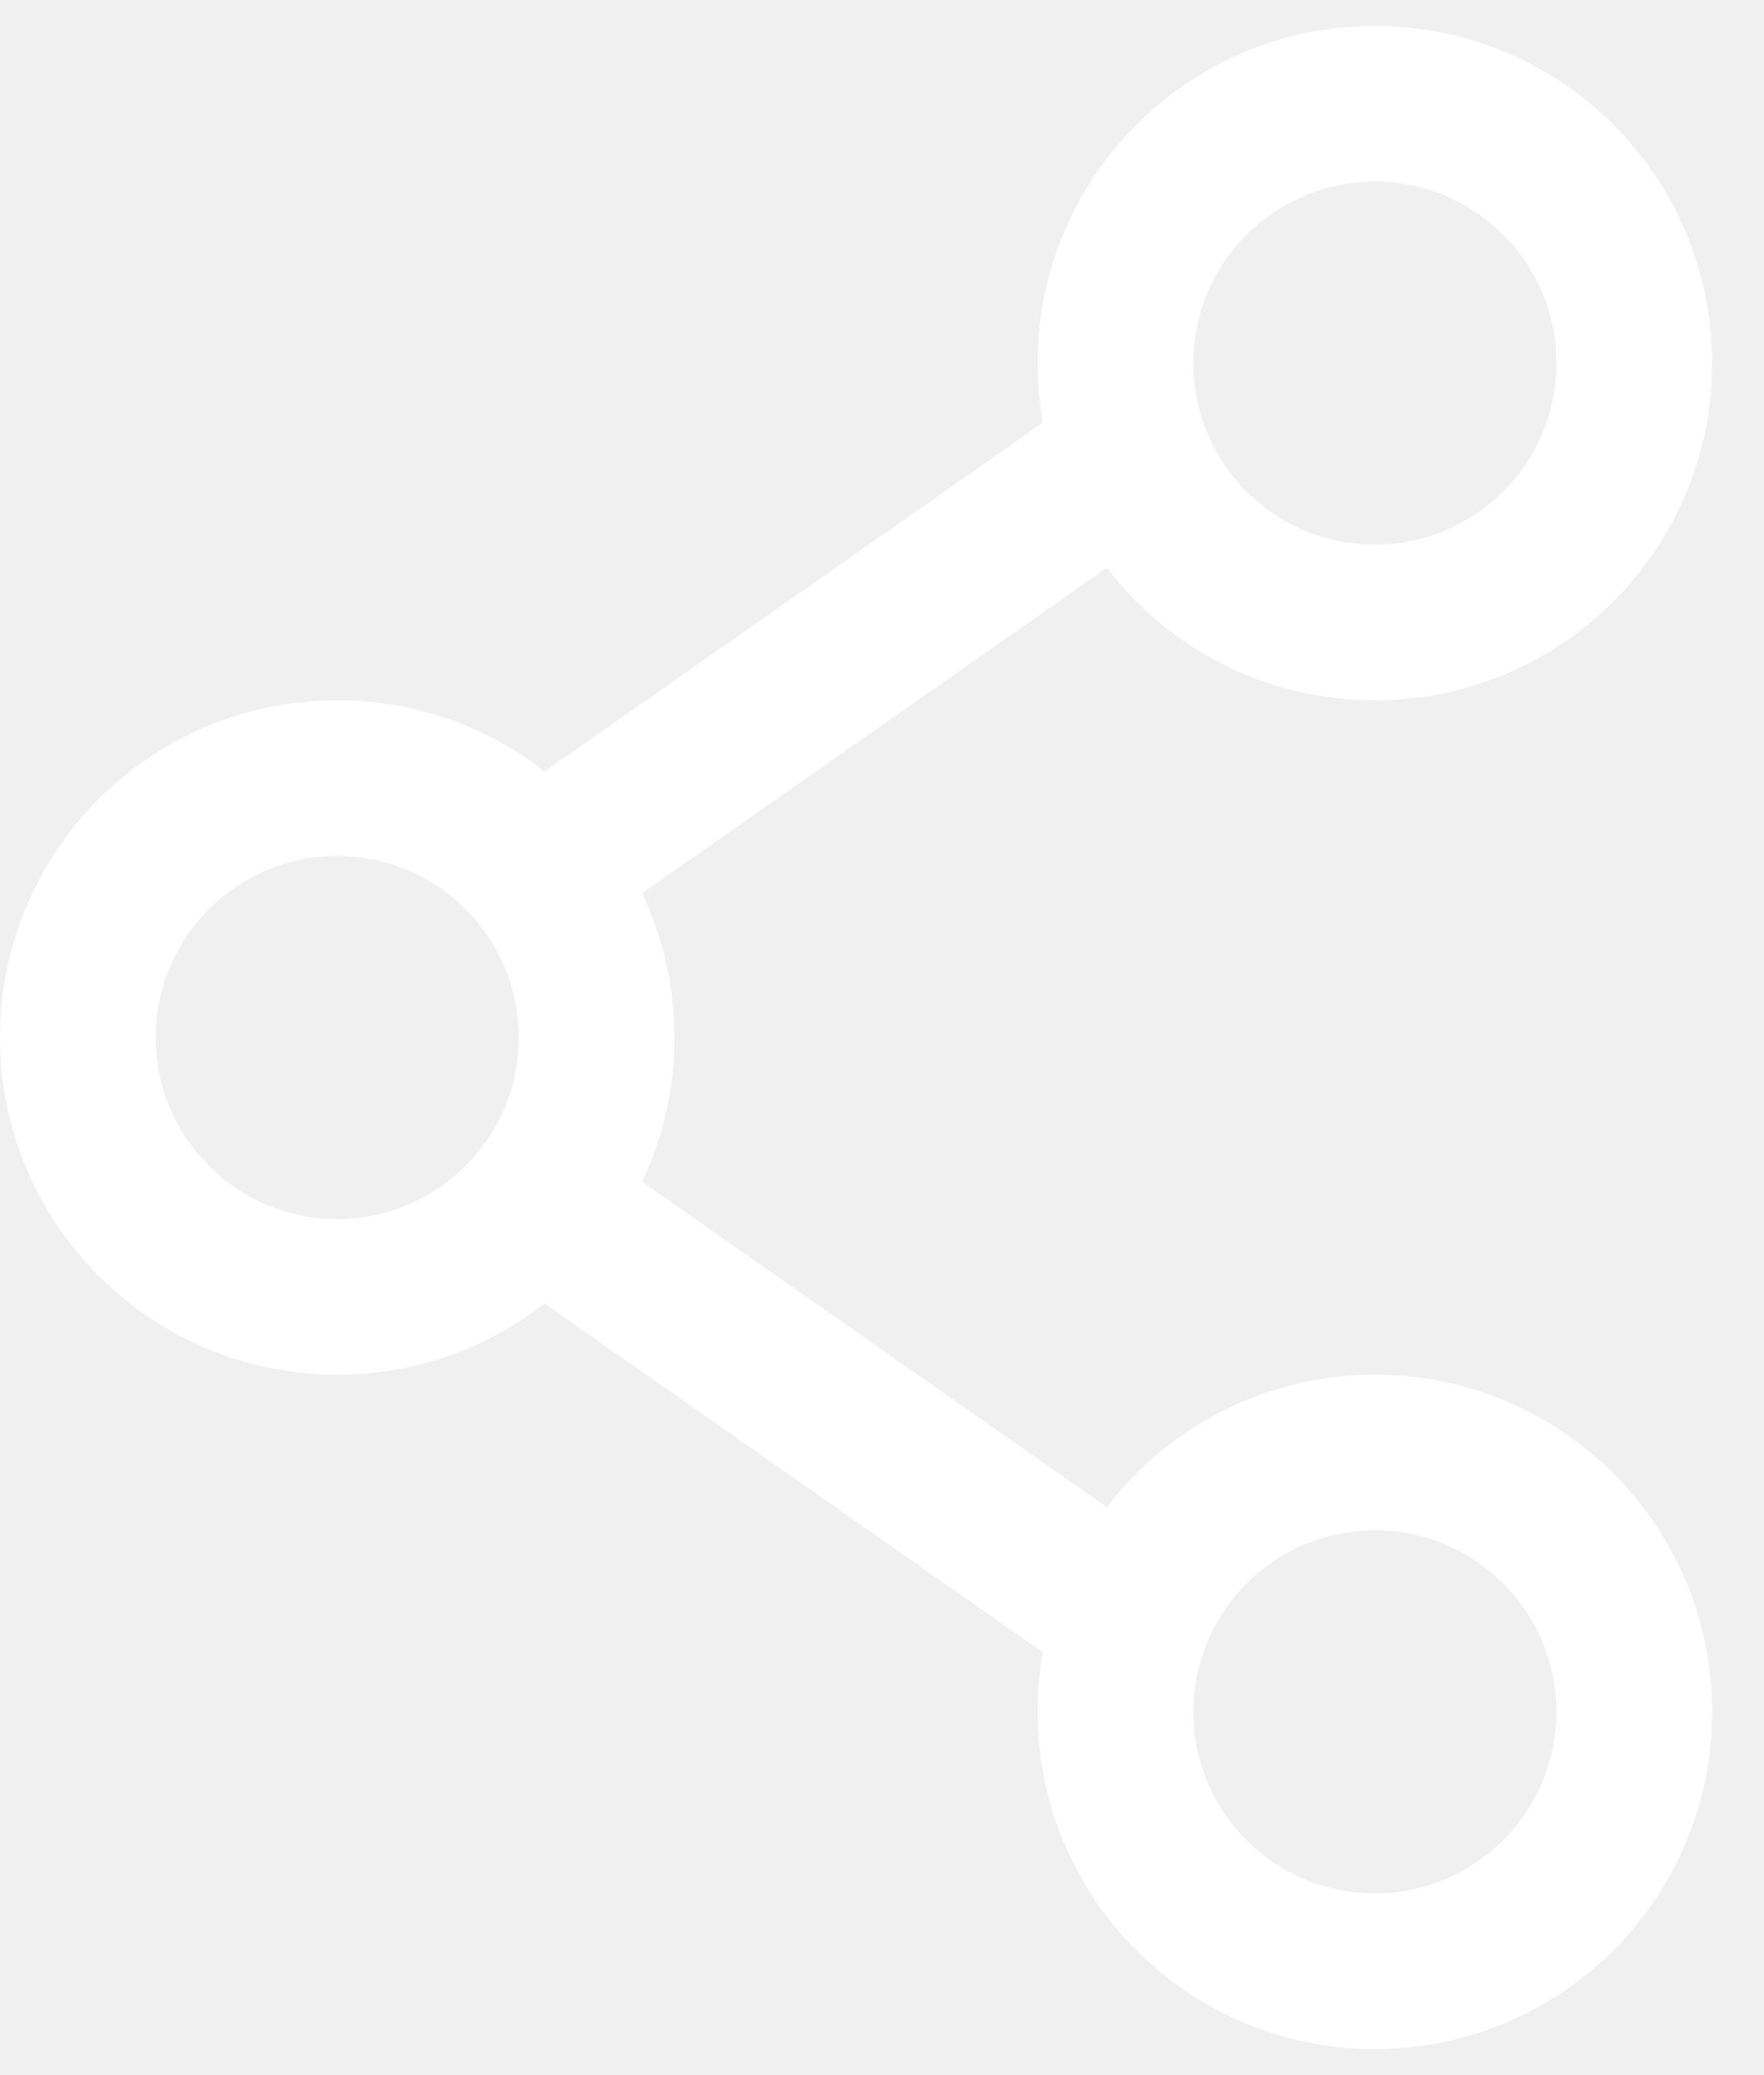
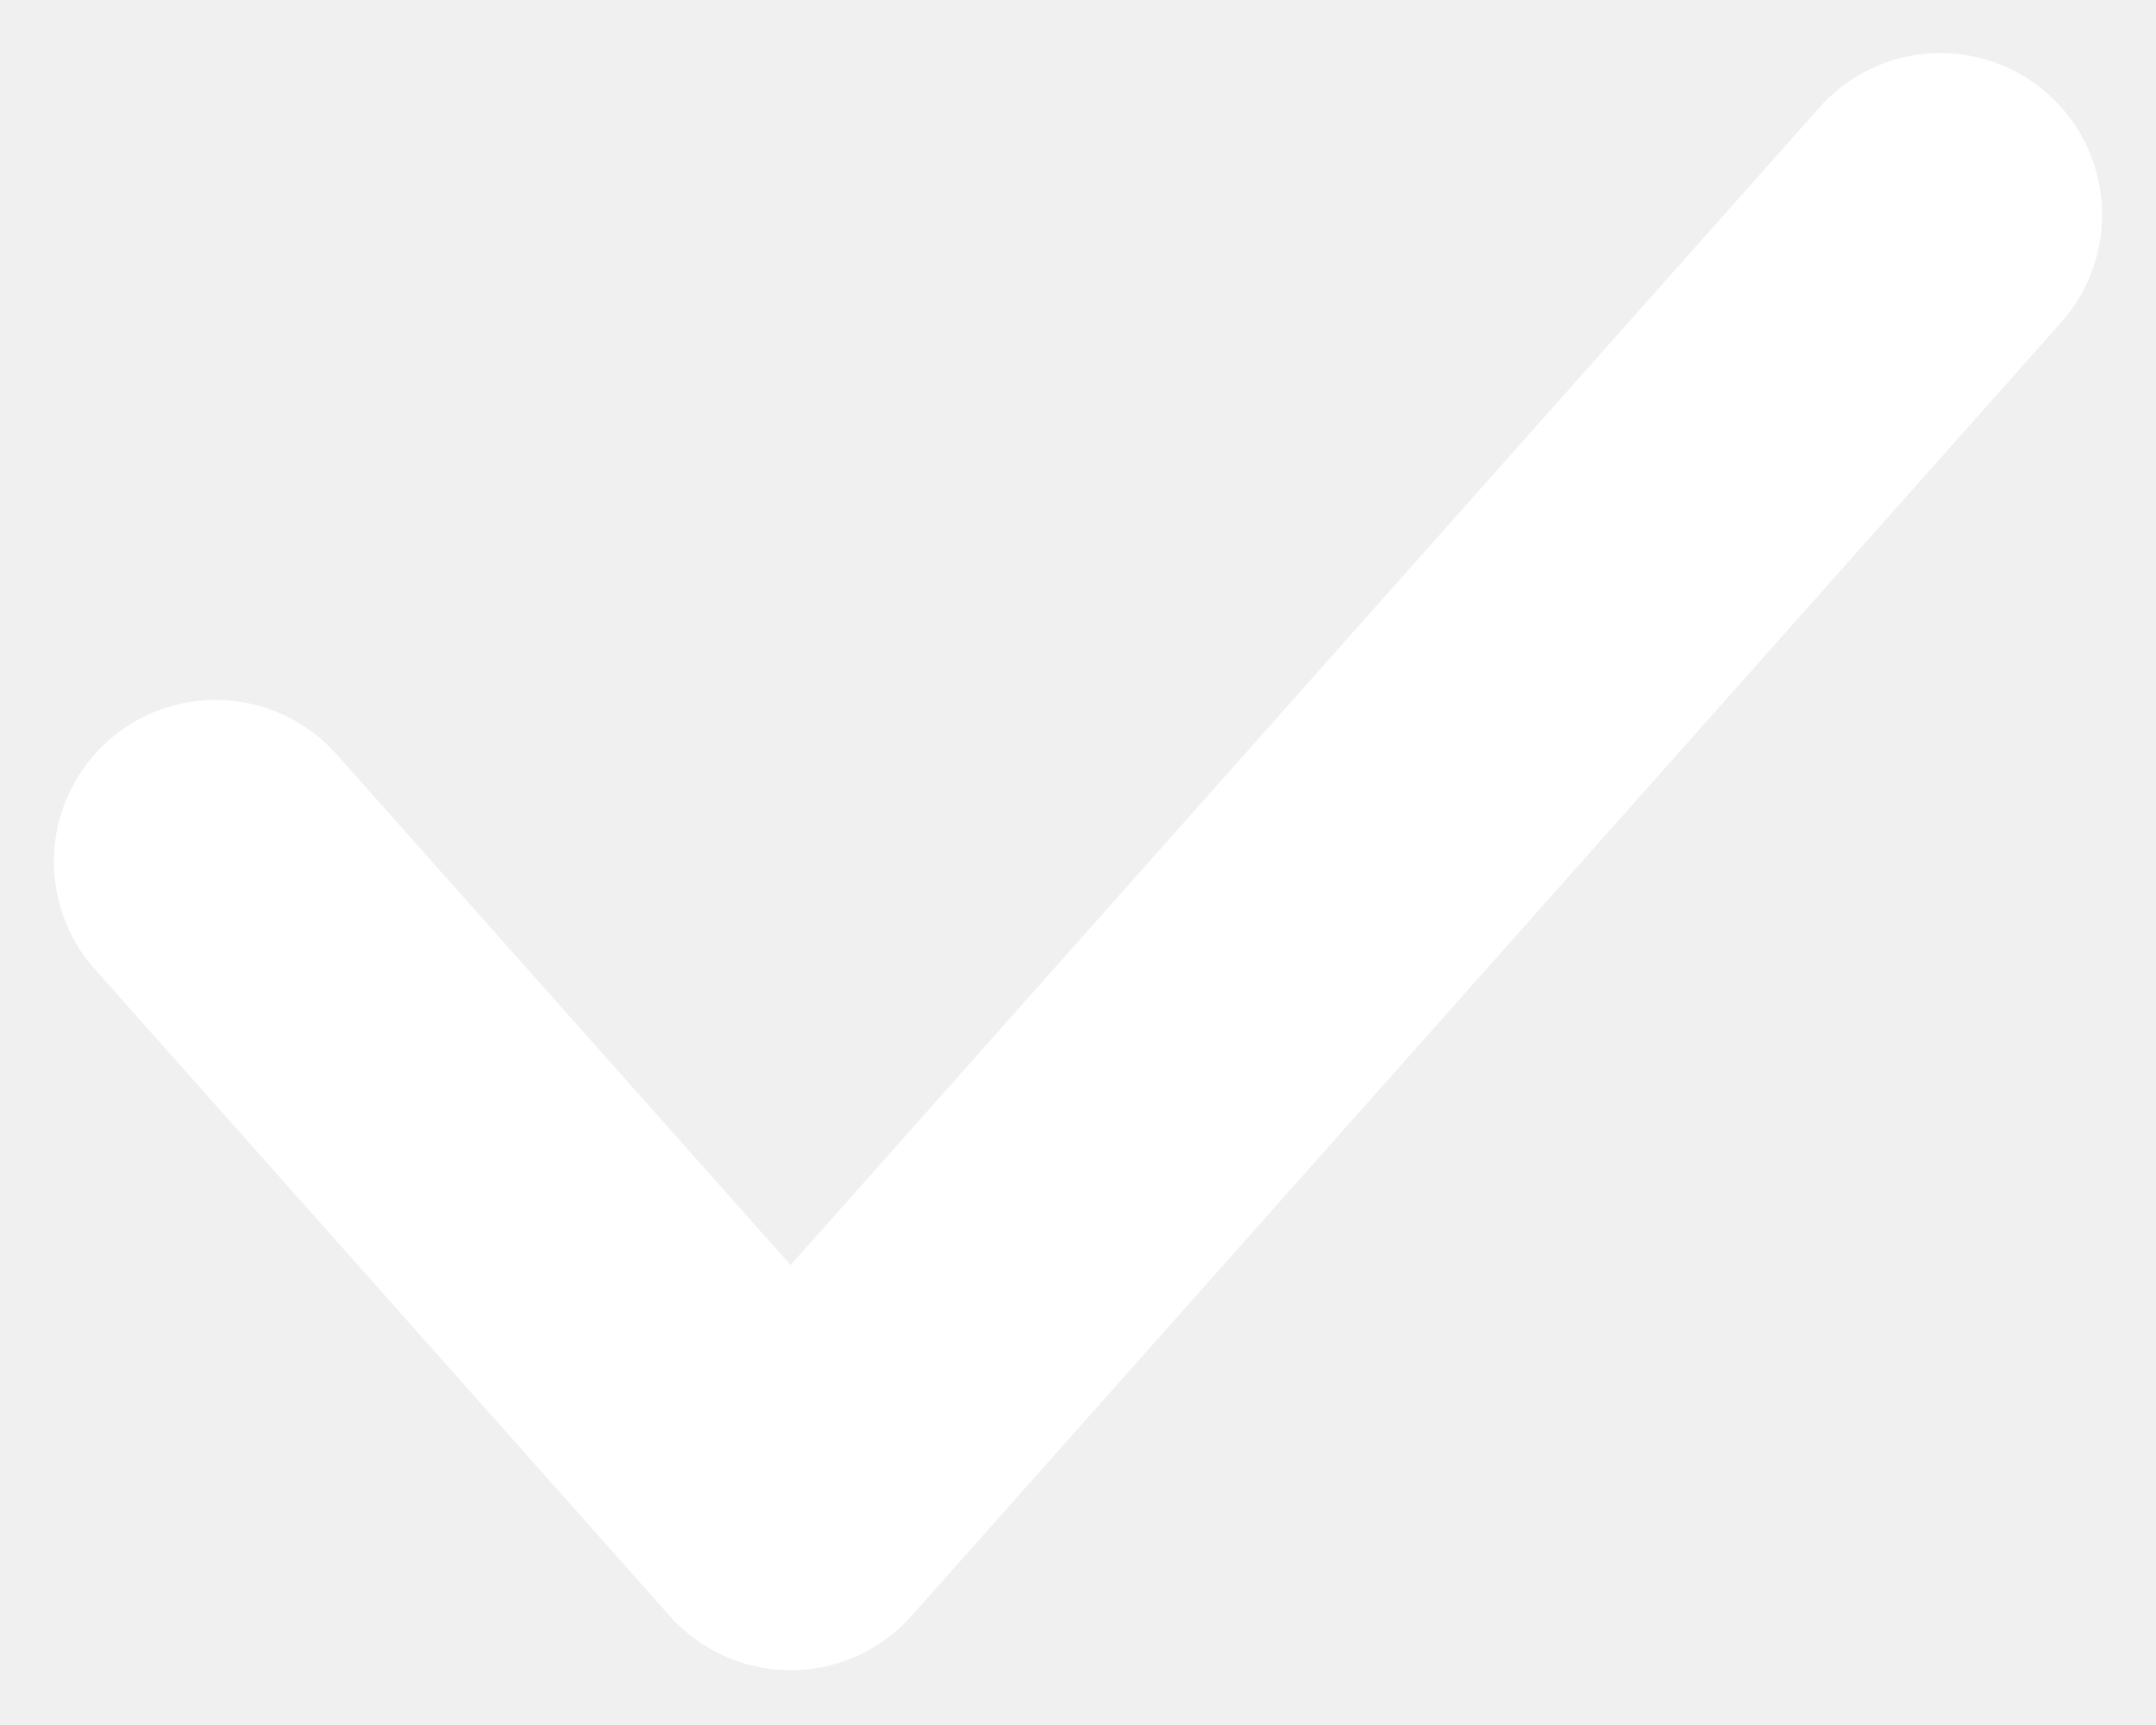
- <svg xmlns="http://www.w3.org/2000/svg" width="17" height="20" viewBox="0 0 17 20" fill="none">
-   <path fill-rule="evenodd" clip-rule="evenodd" d="M13.25 0.25C11.455 0.25 10 1.705 10 3.5C10 3.696 10.017 3.888 10.051 4.074L5.32 7.386C5.296 7.402 5.273 7.42 5.252 7.439C4.7 7.007 4.005 6.75 3.25 6.75C1.455 6.75 0 8.205 0 10C0 11.795 1.455 13.25 3.25 13.25C4.005 13.25 4.7 12.992 5.252 12.561C5.273 12.58 5.296 12.598 5.32 12.614L10.051 15.926C10.017 16.112 10 16.304 10 16.5C10 18.295 11.455 19.75 13.25 19.75C15.045 19.75 16.5 18.295 16.5 16.5C16.5 14.705 15.045 13.25 13.25 13.25C12.197 13.25 11.261 13.751 10.667 14.527L6.188 11.391C6.388 10.969 6.5 10.498 6.5 10C6.5 9.502 6.388 9.031 6.188 8.609L10.667 5.473C11.261 6.249 12.197 6.75 13.25 6.75C15.045 6.75 16.5 5.295 16.5 3.5C16.5 1.705 15.045 0.25 13.25 0.25ZM11.5 3.5C11.5 2.534 12.284 1.75 13.25 1.75C14.216 1.75 15 2.534 15 3.5C15 4.466 14.216 5.25 13.25 5.25C12.284 5.25 11.5 4.466 11.5 3.5ZM3.25 8.25C2.284 8.25 1.5 9.034 1.5 10C1.5 10.966 2.284 11.75 3.25 11.75C4.216 11.75 5 10.966 5 10C5 9.034 4.216 8.25 3.25 8.25ZM13.25 14.75C12.284 14.75 11.5 15.534 11.5 16.5C11.5 17.466 12.284 18.25 13.25 18.25C14.216 18.25 15 17.466 15 16.5C15 15.534 14.216 14.75 13.25 14.75Z" fill="white" />
+ <svg xmlns="http://www.w3.org/2000/svg" width="10" height="8" viewBox="0 0 10 8" fill="none">
+   <path d="M1 3.996L3.667 6.996L9 0.996" stroke="white" stroke-width="1.5" stroke-linecap="round" stroke-linejoin="round" />
</svg>
